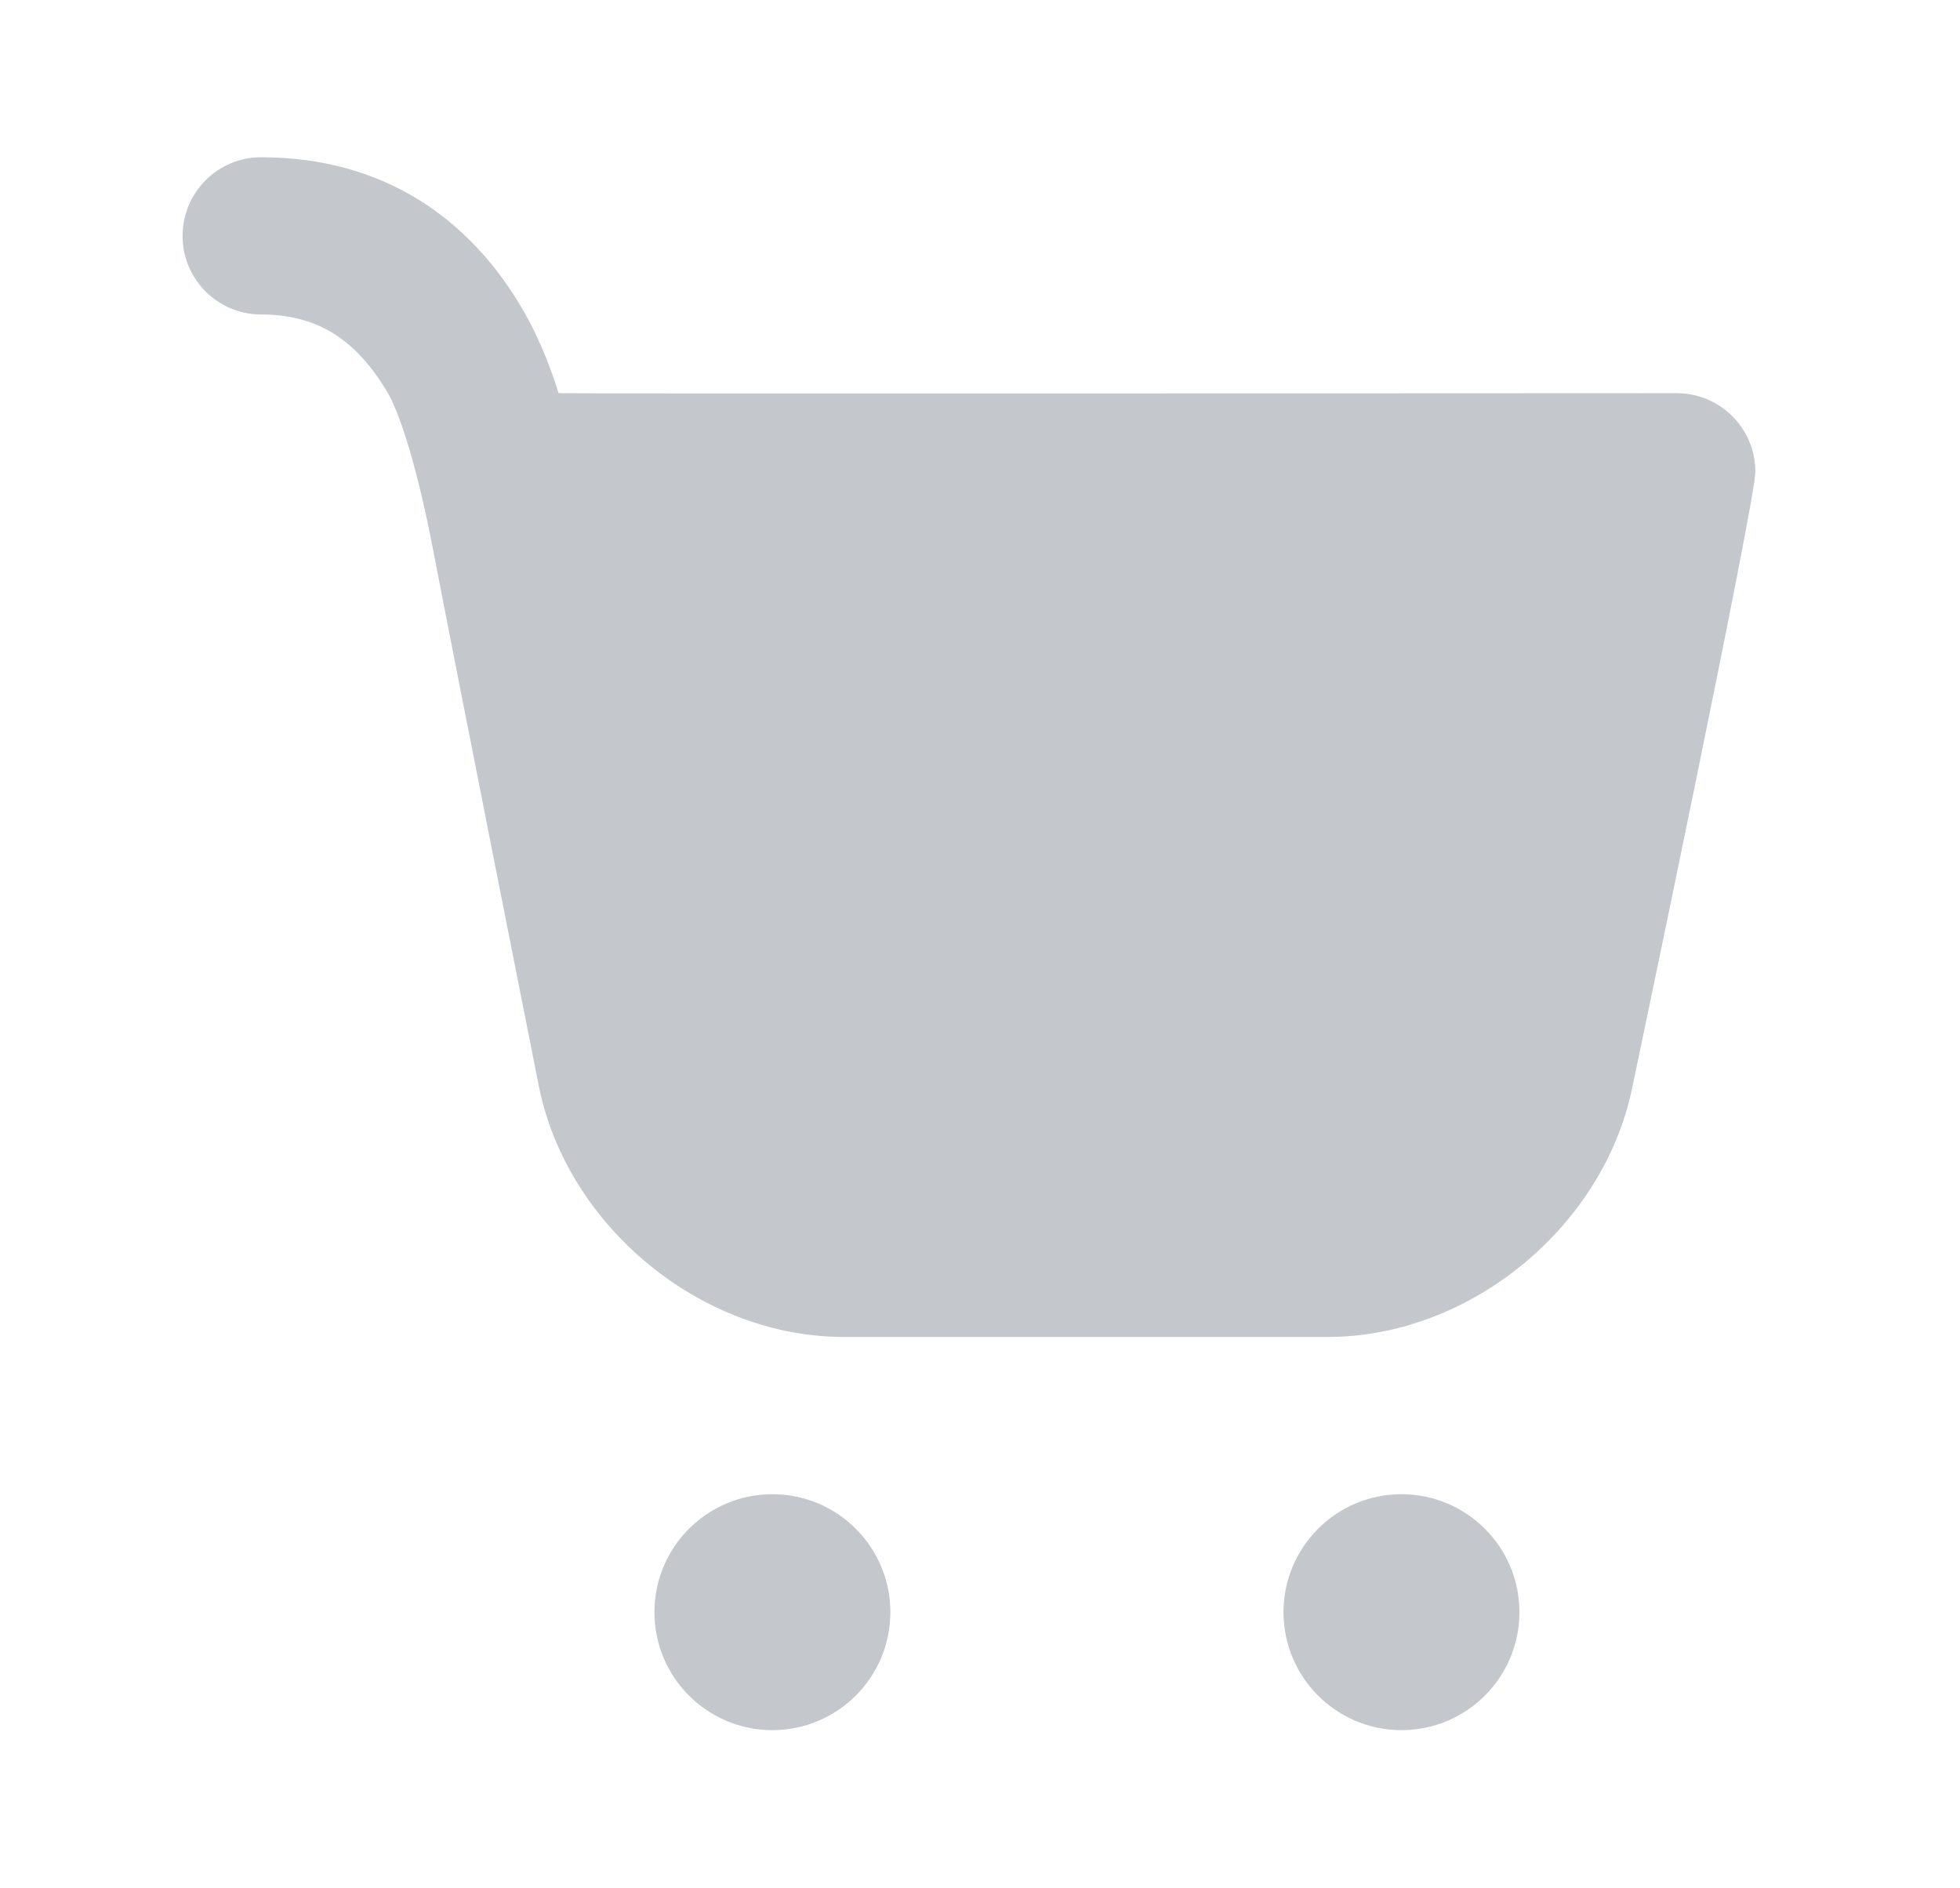
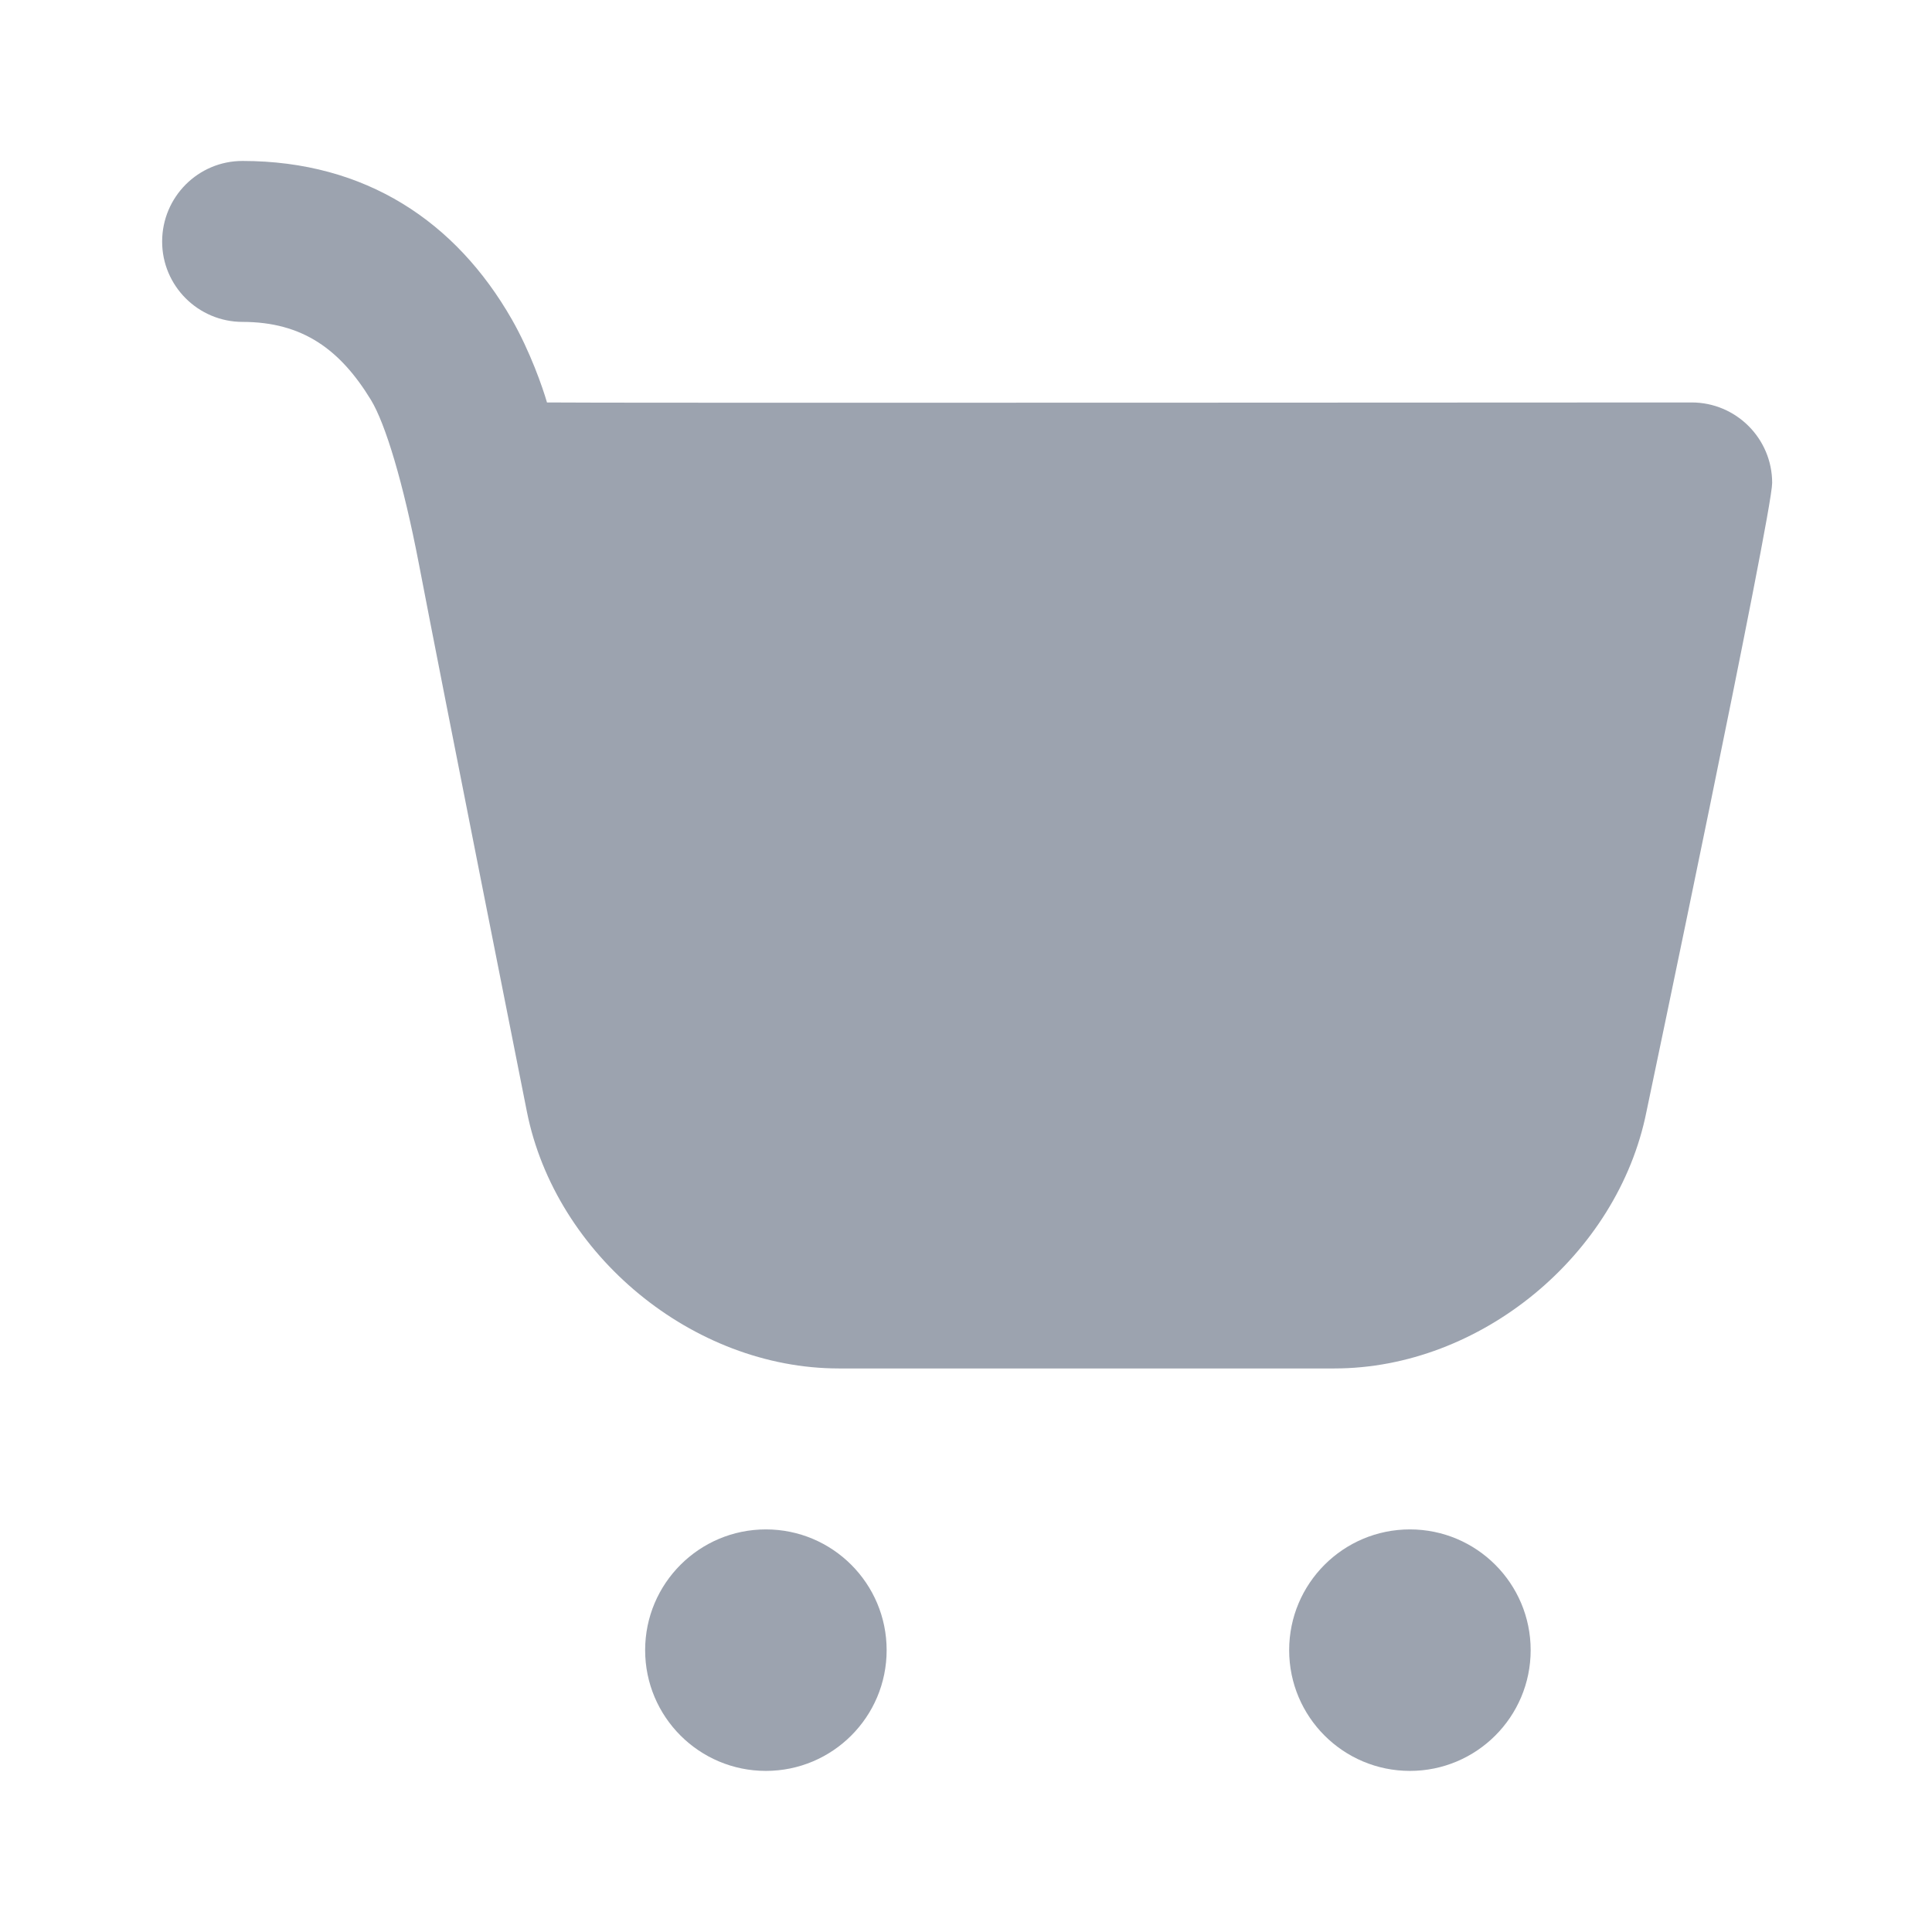
- <svg xmlns="http://www.w3.org/2000/svg" width="27" height="26" viewBox="0 0 27 26" fill="none">
-   <g opacity="0.4">
-     <path d="M3.598 2.166C3 2.165 2.516 2.651 2.515 3.249C2.514 3.847 3 4.332 3.598 4.332C4.408 4.333 4.913 4.707 5.325 5.382C5.52 5.703 5.758 6.491 5.968 7.582C6.285 9.233 7.423 14.962 7.423 14.962C7.809 16.89 9.657 18.416 11.621 18.416H18.29C20.255 18.416 22.104 16.89 22.489 14.962C22.489 14.962 24.181 6.913 24.181 6.499C24.181 5.901 23.696 5.416 23.098 5.416C22.761 5.416 7.94 5.425 7.694 5.416C7.637 5.217 7.468 4.731 7.221 4.298C6.47 2.985 5.255 2.167 3.598 2.166ZM10.64 20.582C9.743 20.582 9.015 21.31 9.015 22.207C9.015 23.105 9.743 23.832 10.64 23.832C11.537 23.832 12.265 23.105 12.265 22.207C12.265 21.31 11.537 20.582 10.64 20.582ZM19.306 20.582C18.409 20.582 17.681 21.31 17.681 22.207C17.681 23.105 18.409 23.832 19.306 23.832C20.203 23.832 20.931 23.105 20.931 22.207C20.931 21.31 20.203 20.582 19.306 20.582Z" fill="#6B7280" />
-   </g>
+ <svg xmlns="http://www.w3.org/2000/svg" width="26" height="26" viewBox="0 0 26 26" fill="none">
+   <path d="M3.265 2.166C2.667 2.165 2.183 2.651 2.182 3.249C2.181 3.847 2.667 4.332 3.265 4.332C4.076 4.333 4.58 4.707 4.992 5.382C5.187 5.703 5.426 6.491 5.636 7.582C5.952 9.233 7.091 14.962 7.091 14.962C7.476 16.89 9.324 18.416 11.289 18.416H17.957C19.923 18.416 21.771 16.89 22.157 14.962C22.157 14.962 23.849 6.913 23.849 6.499C23.849 5.901 23.363 5.416 22.765 5.416C22.428 5.416 7.607 5.425 7.361 5.416C7.304 5.217 7.135 4.731 6.888 4.298C6.137 2.985 4.923 2.167 3.265 2.166ZM10.307 20.582C9.41 20.582 8.682 21.31 8.682 22.207C8.682 23.105 9.41 23.832 10.307 23.832C11.204 23.832 11.932 23.105 11.932 22.207C11.932 21.31 11.204 20.582 10.307 20.582ZM18.974 20.582C18.077 20.582 17.349 21.31 17.349 22.207C17.349 23.105 18.077 23.832 18.974 23.832C19.871 23.832 20.599 23.105 20.599 22.207C20.599 21.31 19.871 20.582 18.974 20.582Z" fill="#9CA3AF" />
</svg>
